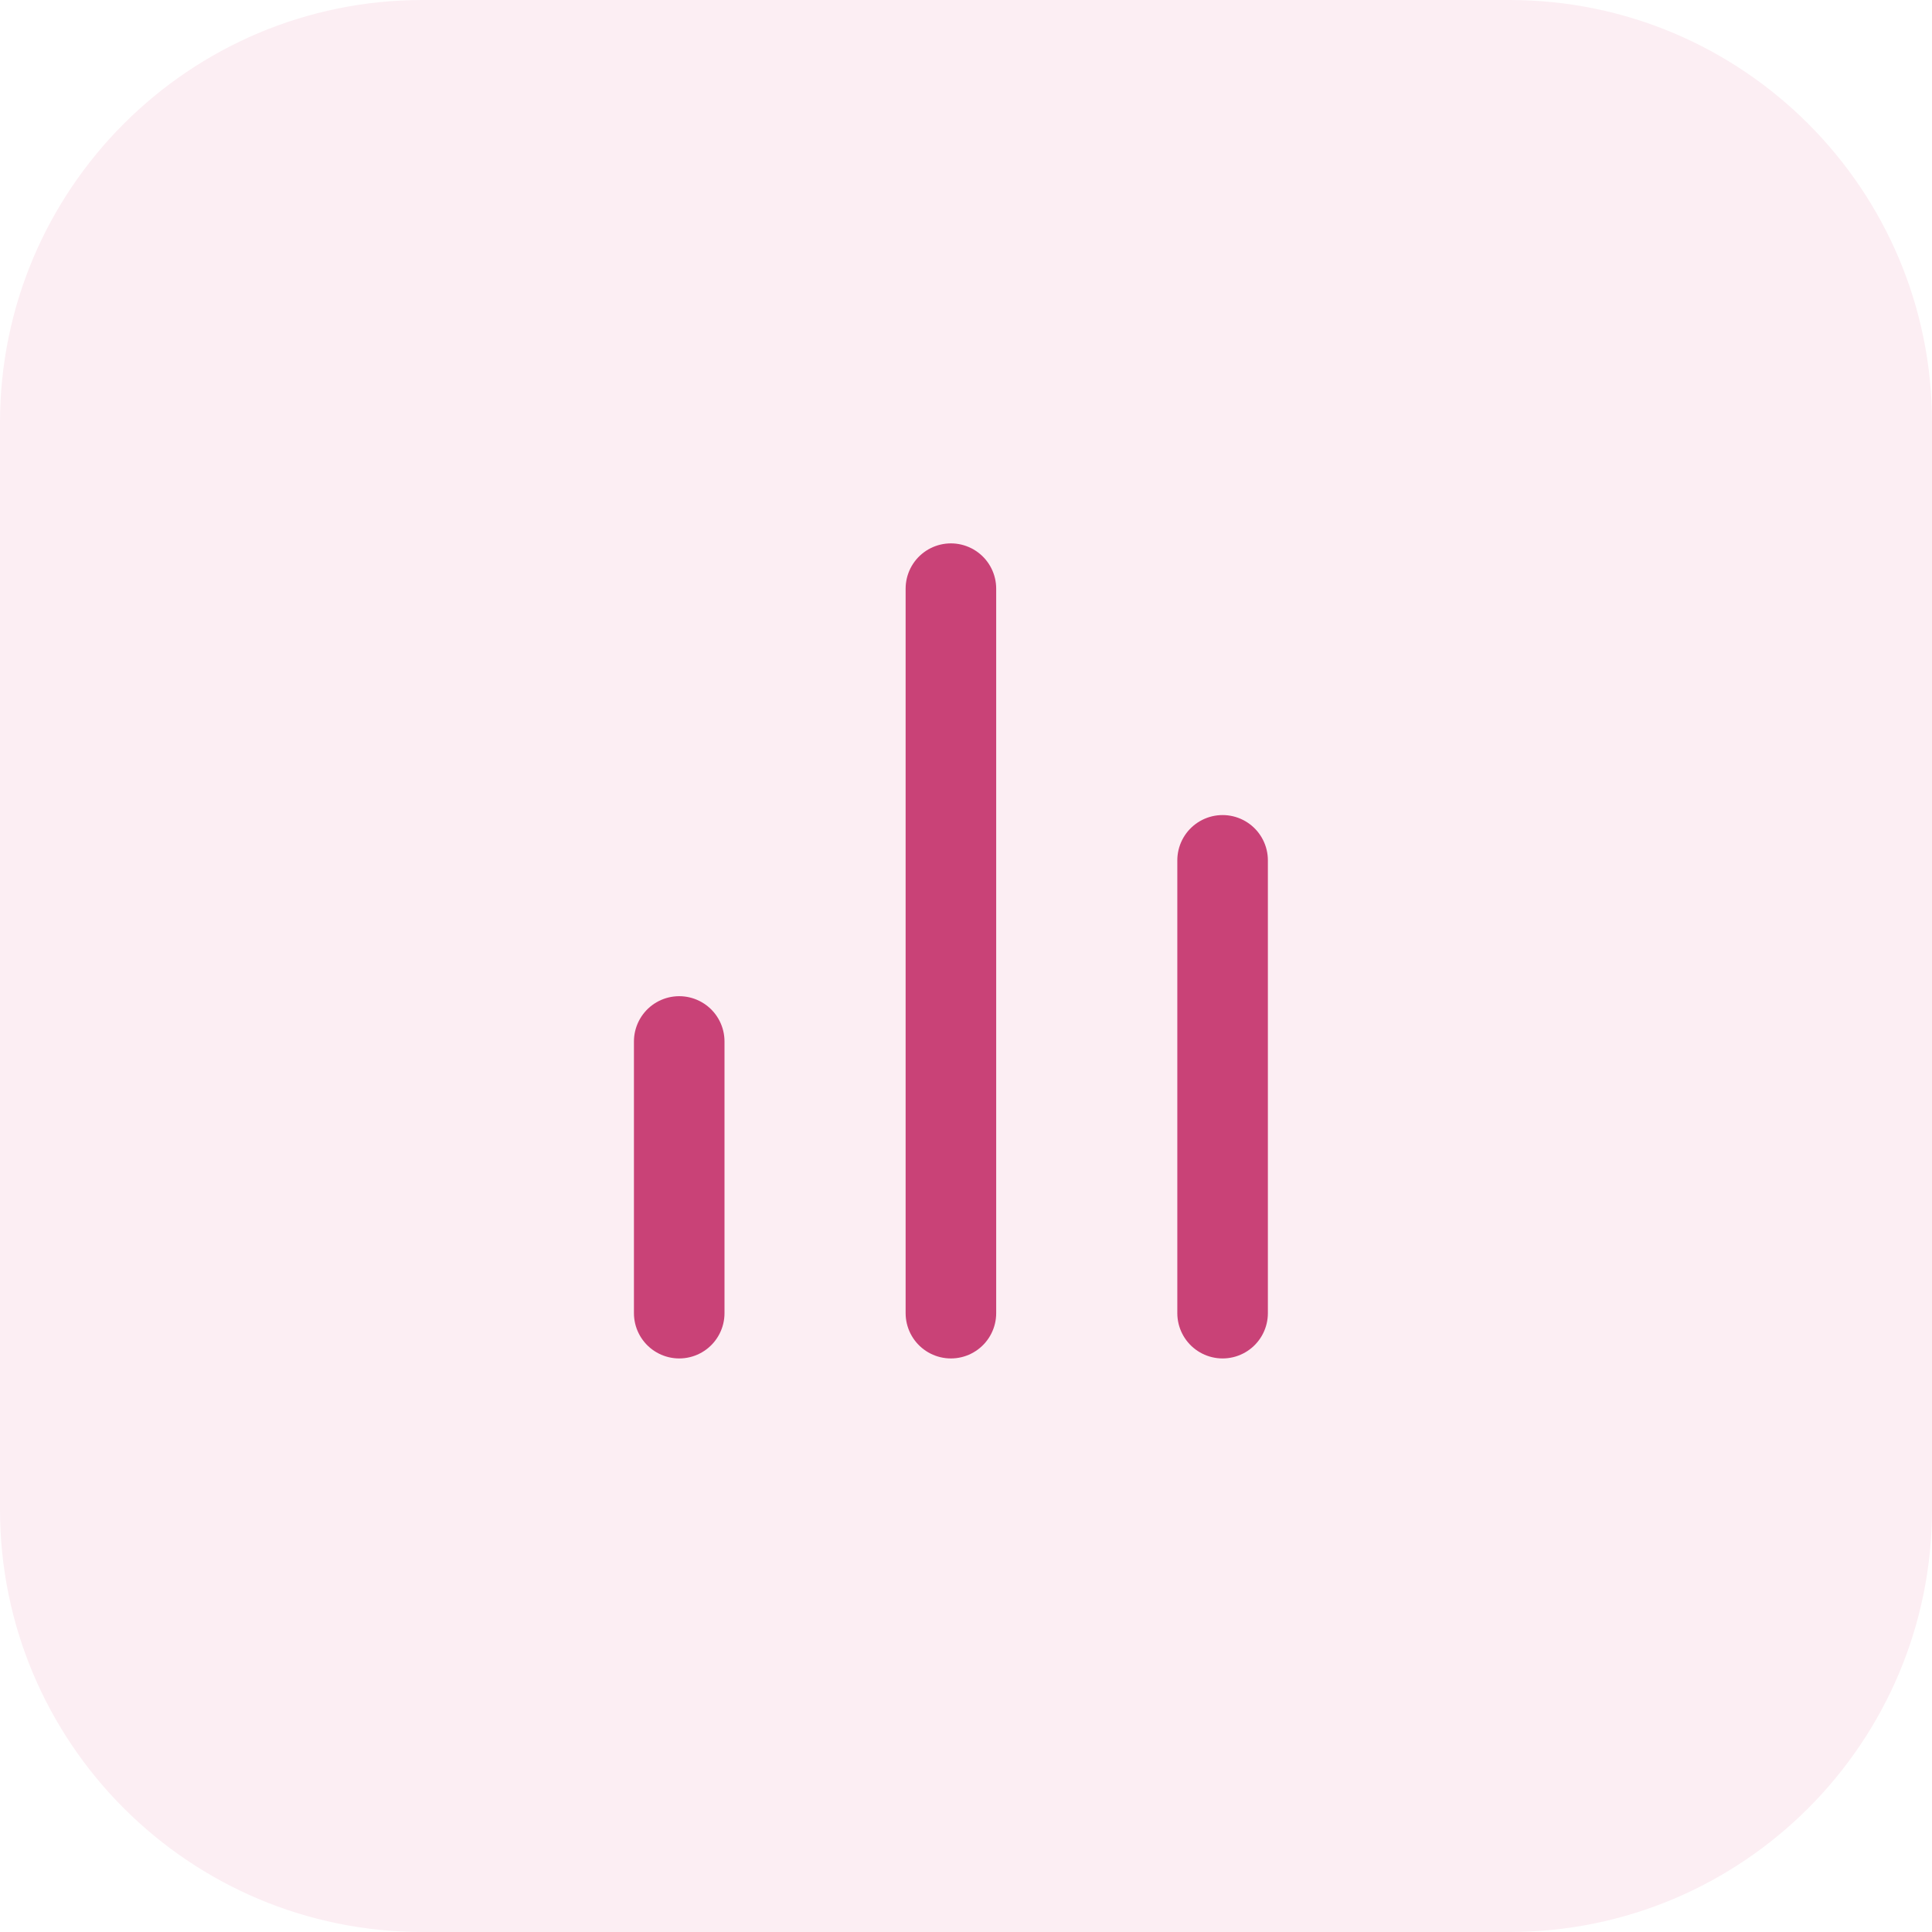
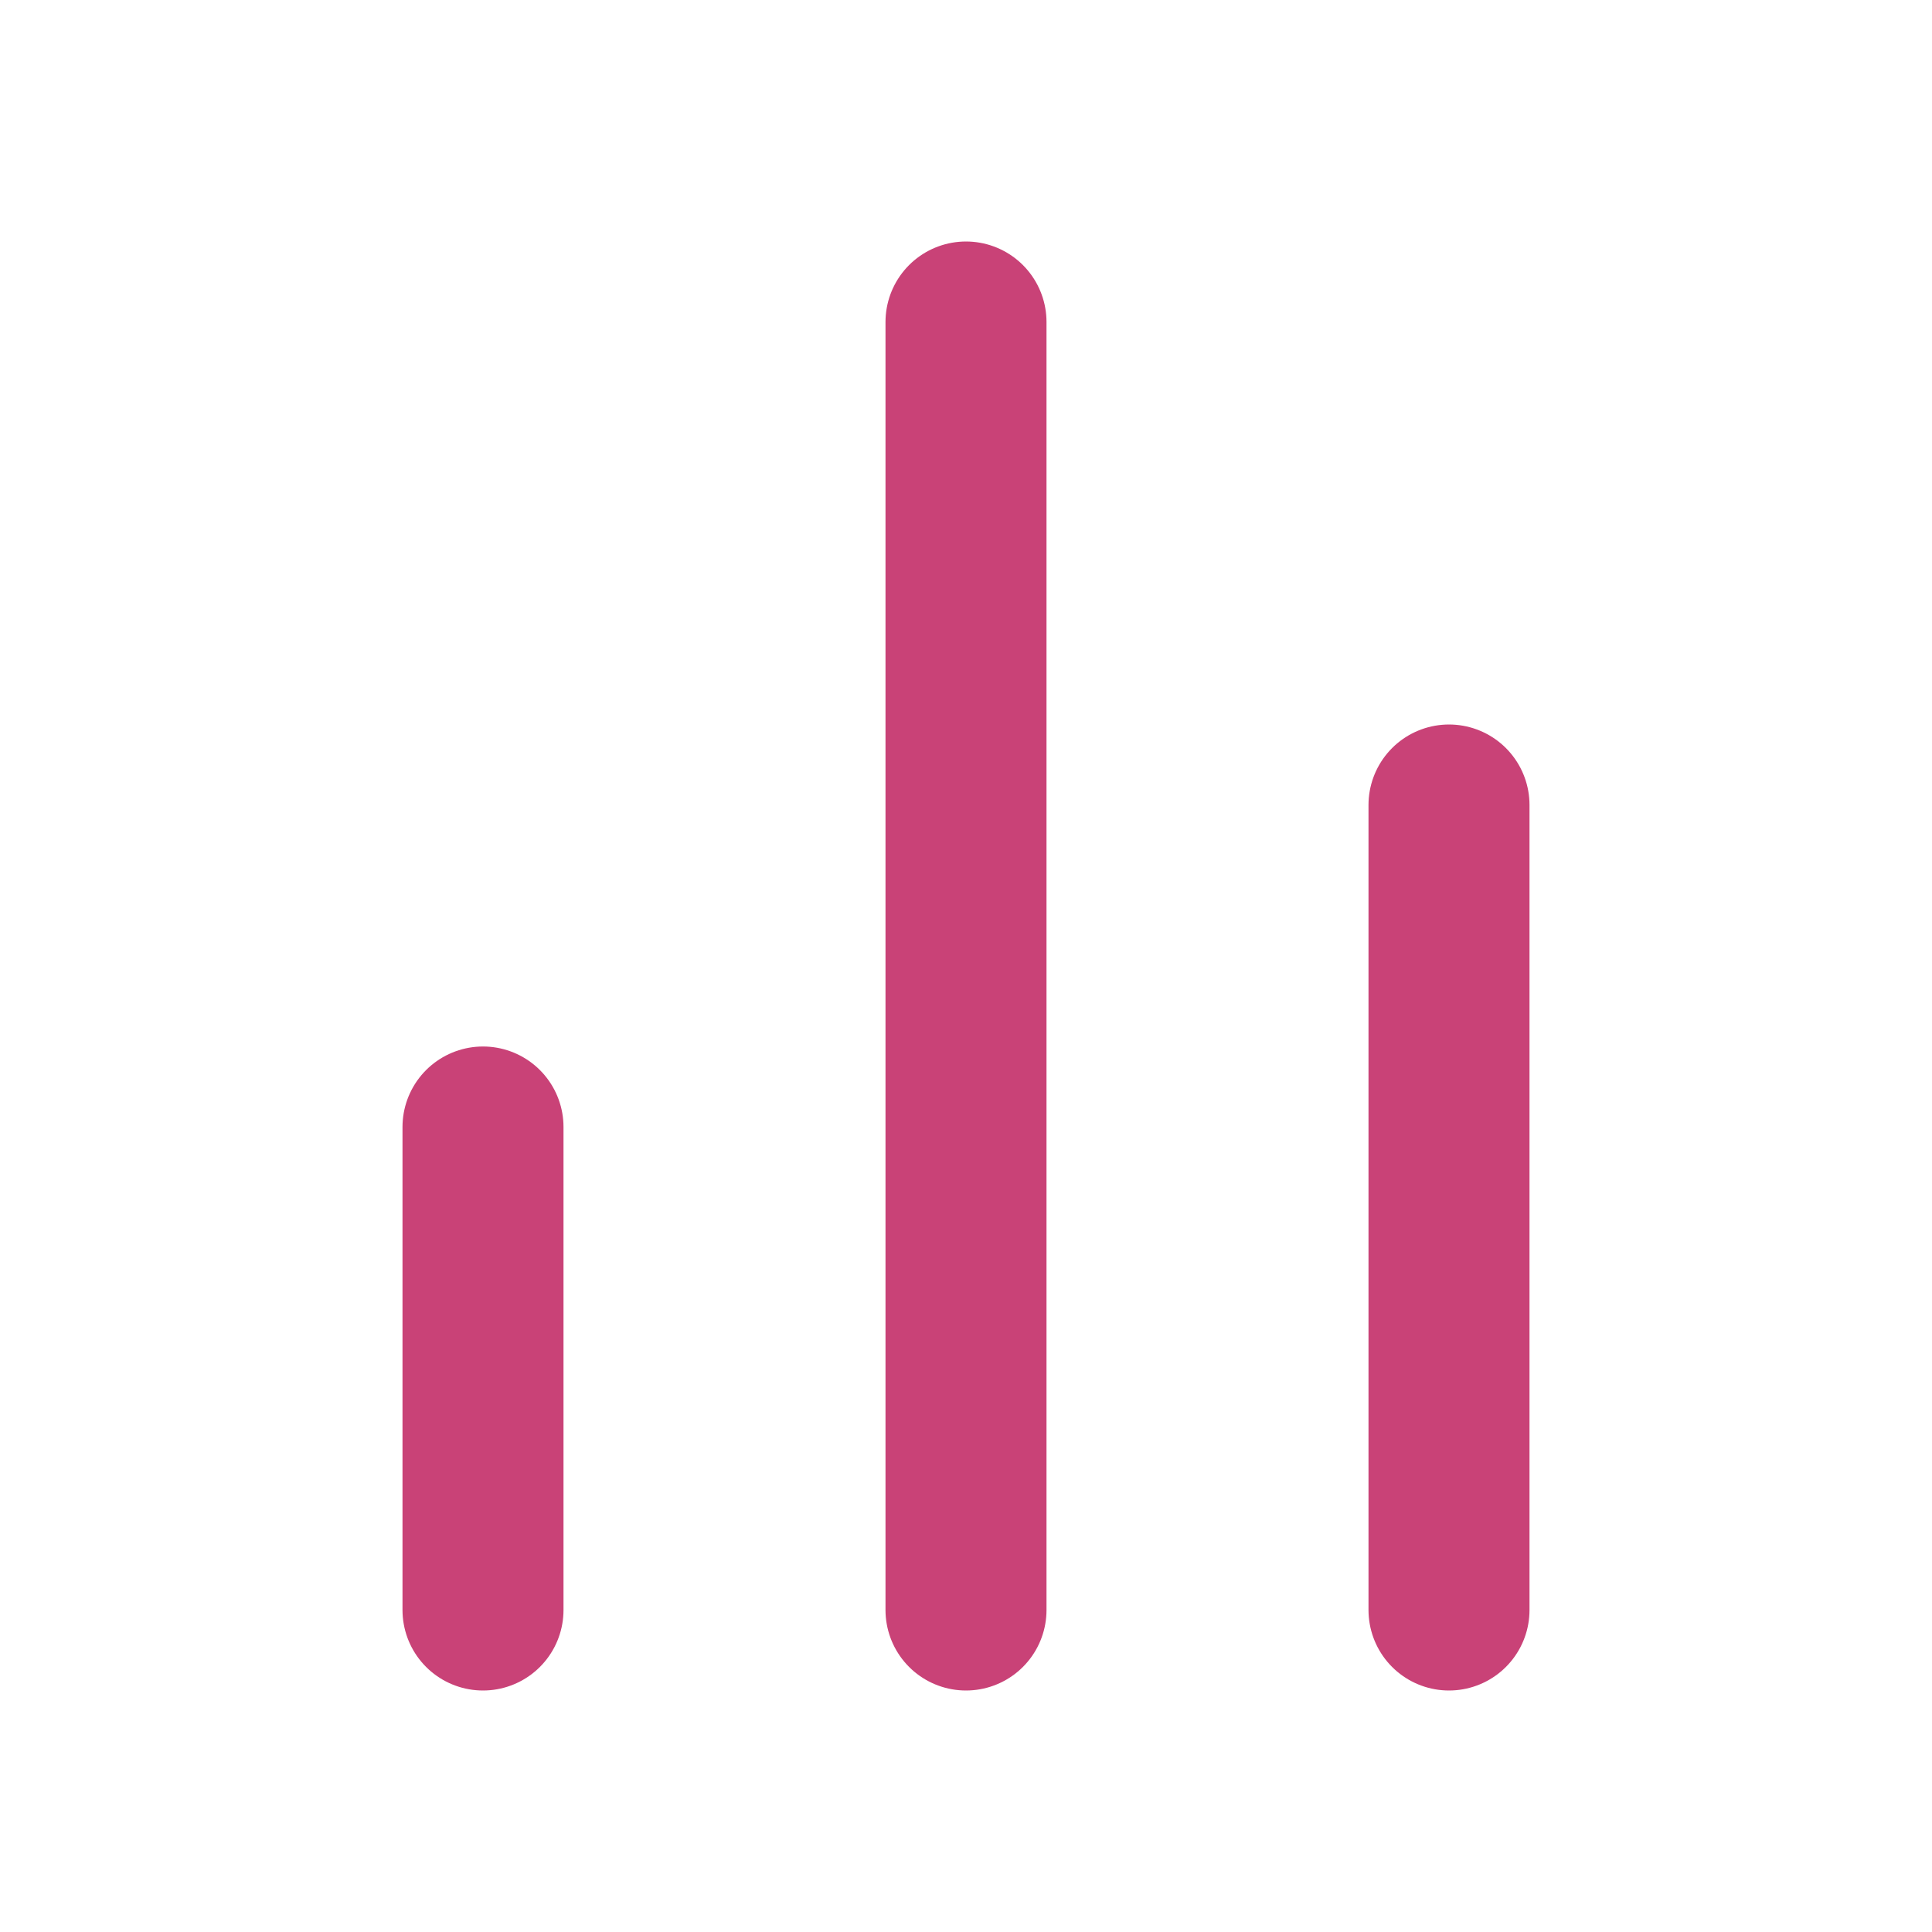
- <svg xmlns="http://www.w3.org/2000/svg" width="512" height="512" viewBox="0 0 512 512">
-   <rect width="512" height="512" rx="112" fill="#fceef3" />
-   <g transform="translate(108, 108) scale(12)" fill="none" stroke="#c94277" stroke-width="2" stroke-linecap="round" stroke-linejoin="round">
-     <line x1="18" y1="20" x2="18" y2="10" />
-     <line x1="12" y1="20" x2="12" y2="4" />
-     <line x1="6" y1="20" x2="6" y2="14" />
-   </g>
+ <svg xmlns="http://www.w3.org/2000/svg" width="24" height="24" viewBox="0 0 24 24" fill="none" stroke="#c94277" stroke-width="2" stroke-linecap="round" stroke-linejoin="round">
+   <line x1="18" y1="20" x2="18" y2="10" />
+   <line x1="12" y1="20" x2="12" y2="4" />
+   <line x1="6" y1="20" x2="6" y2="14" />
</svg>
